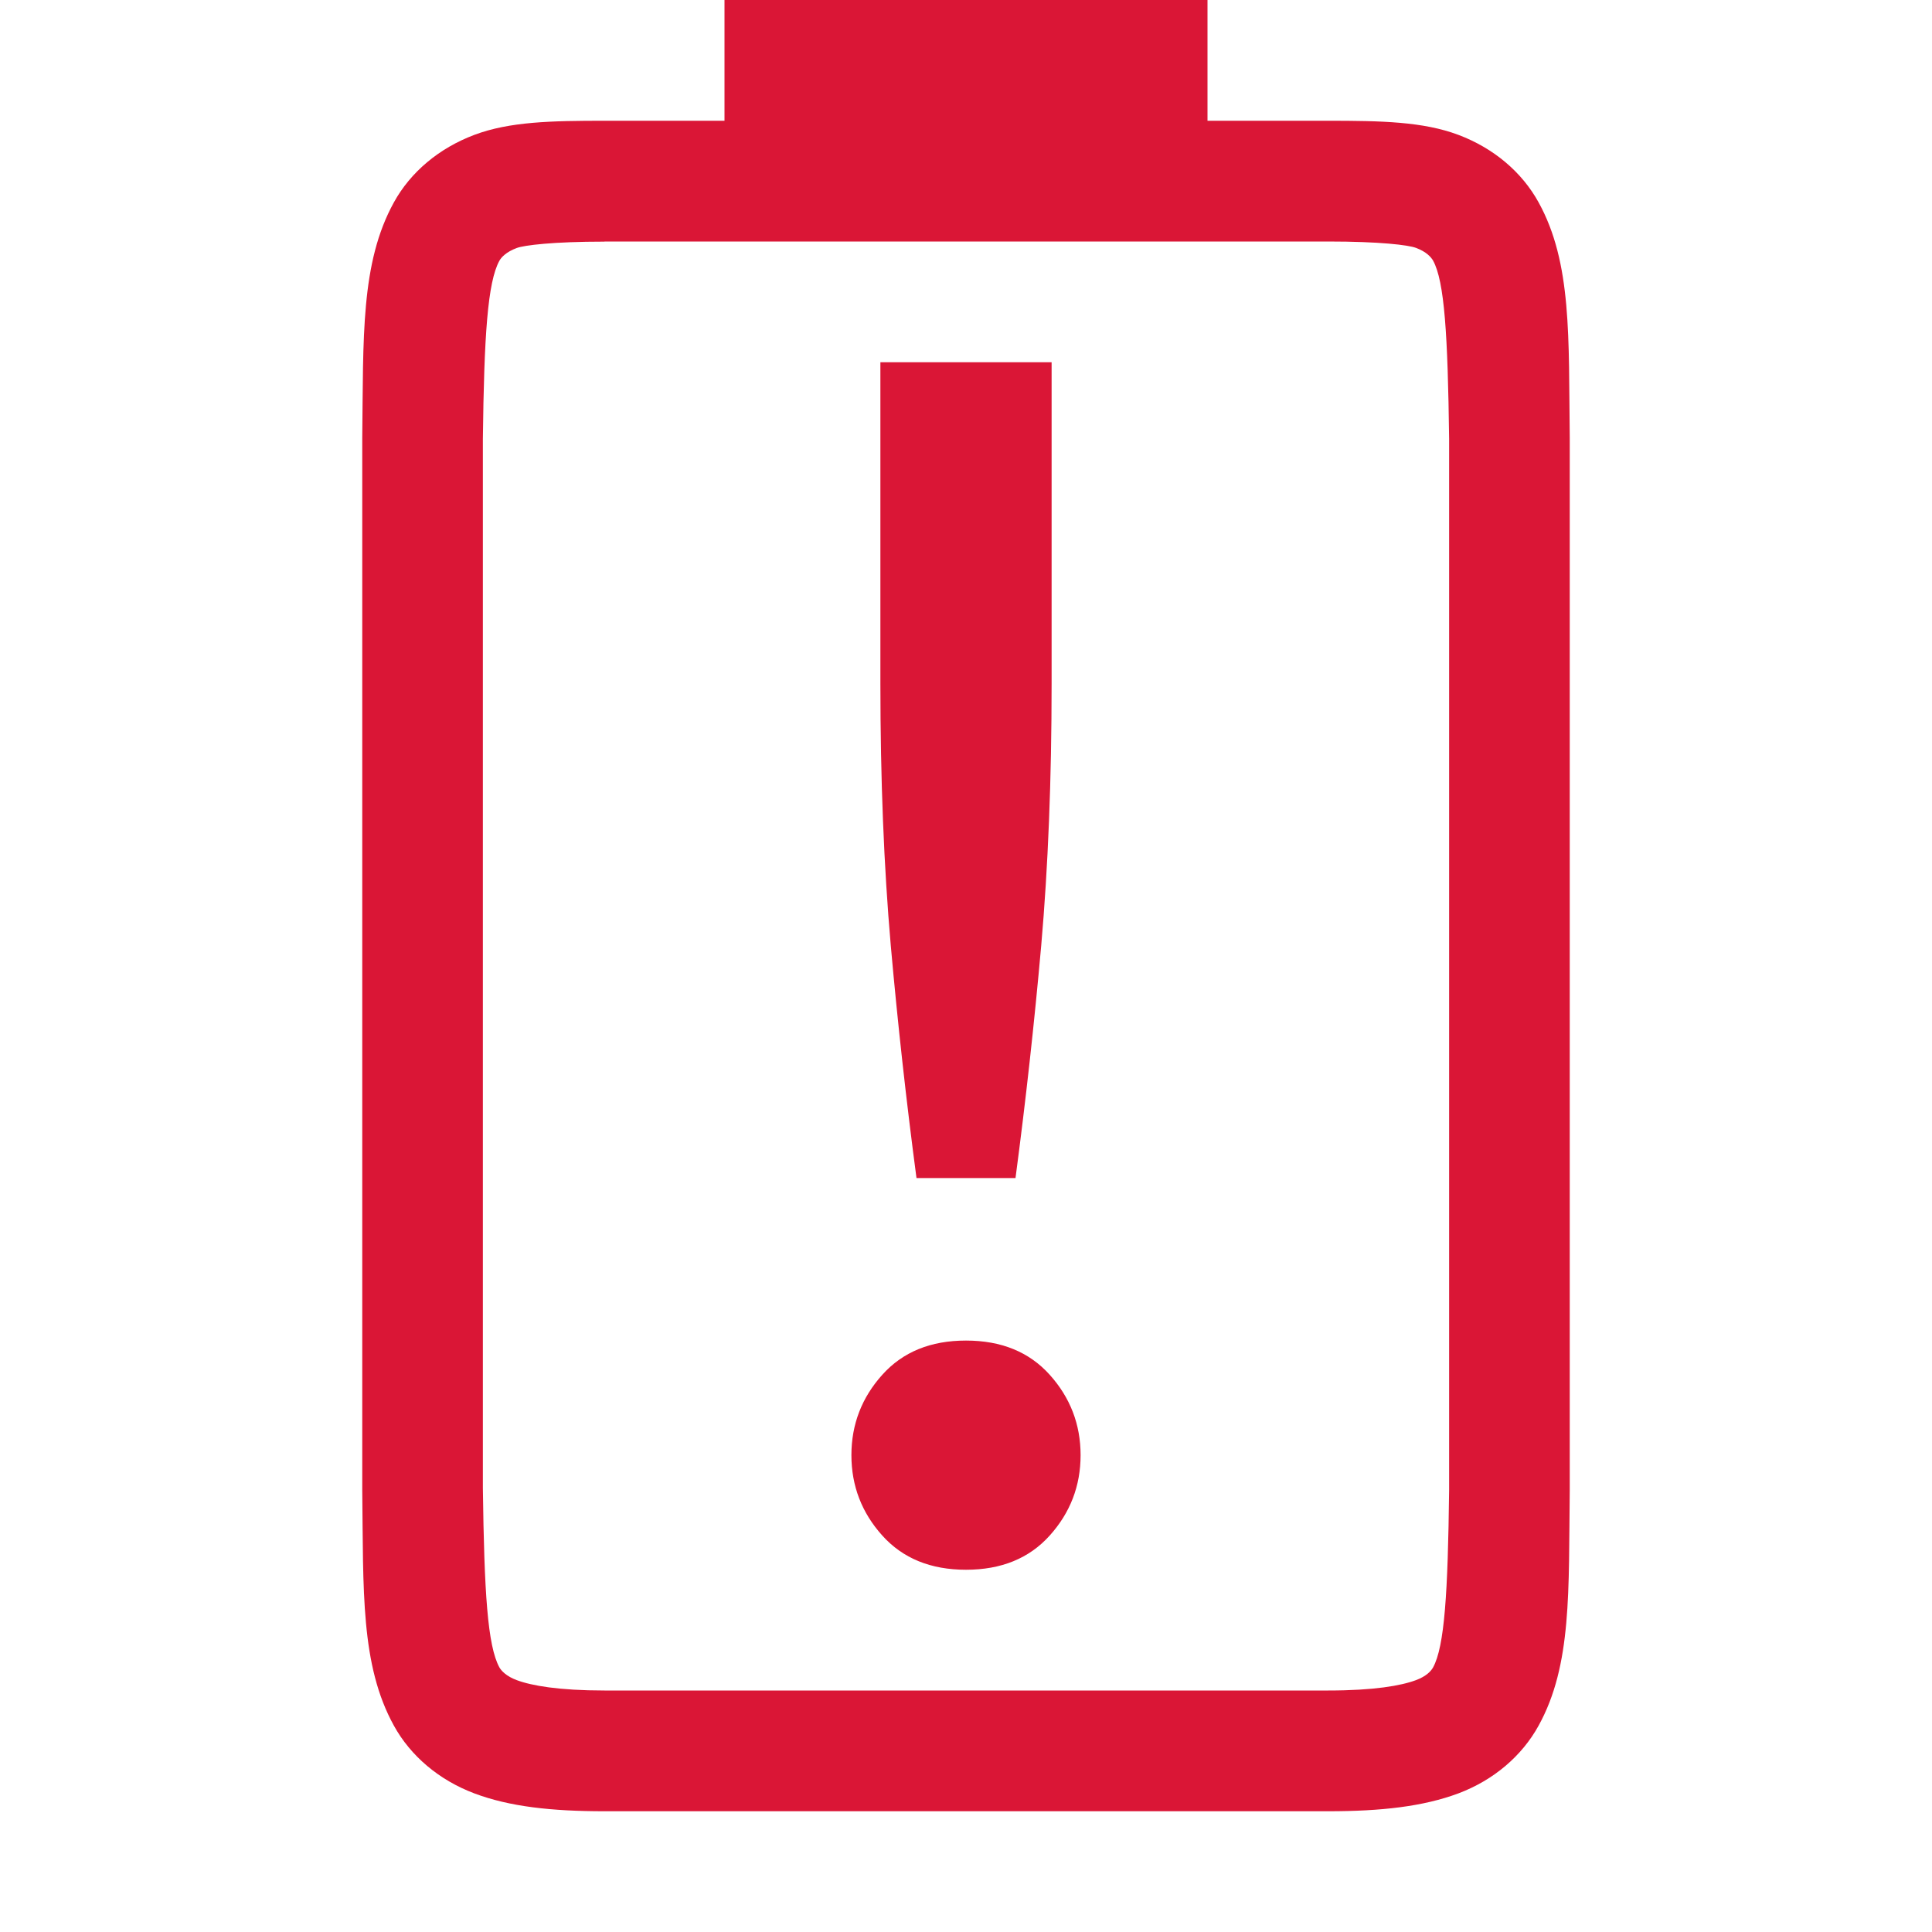
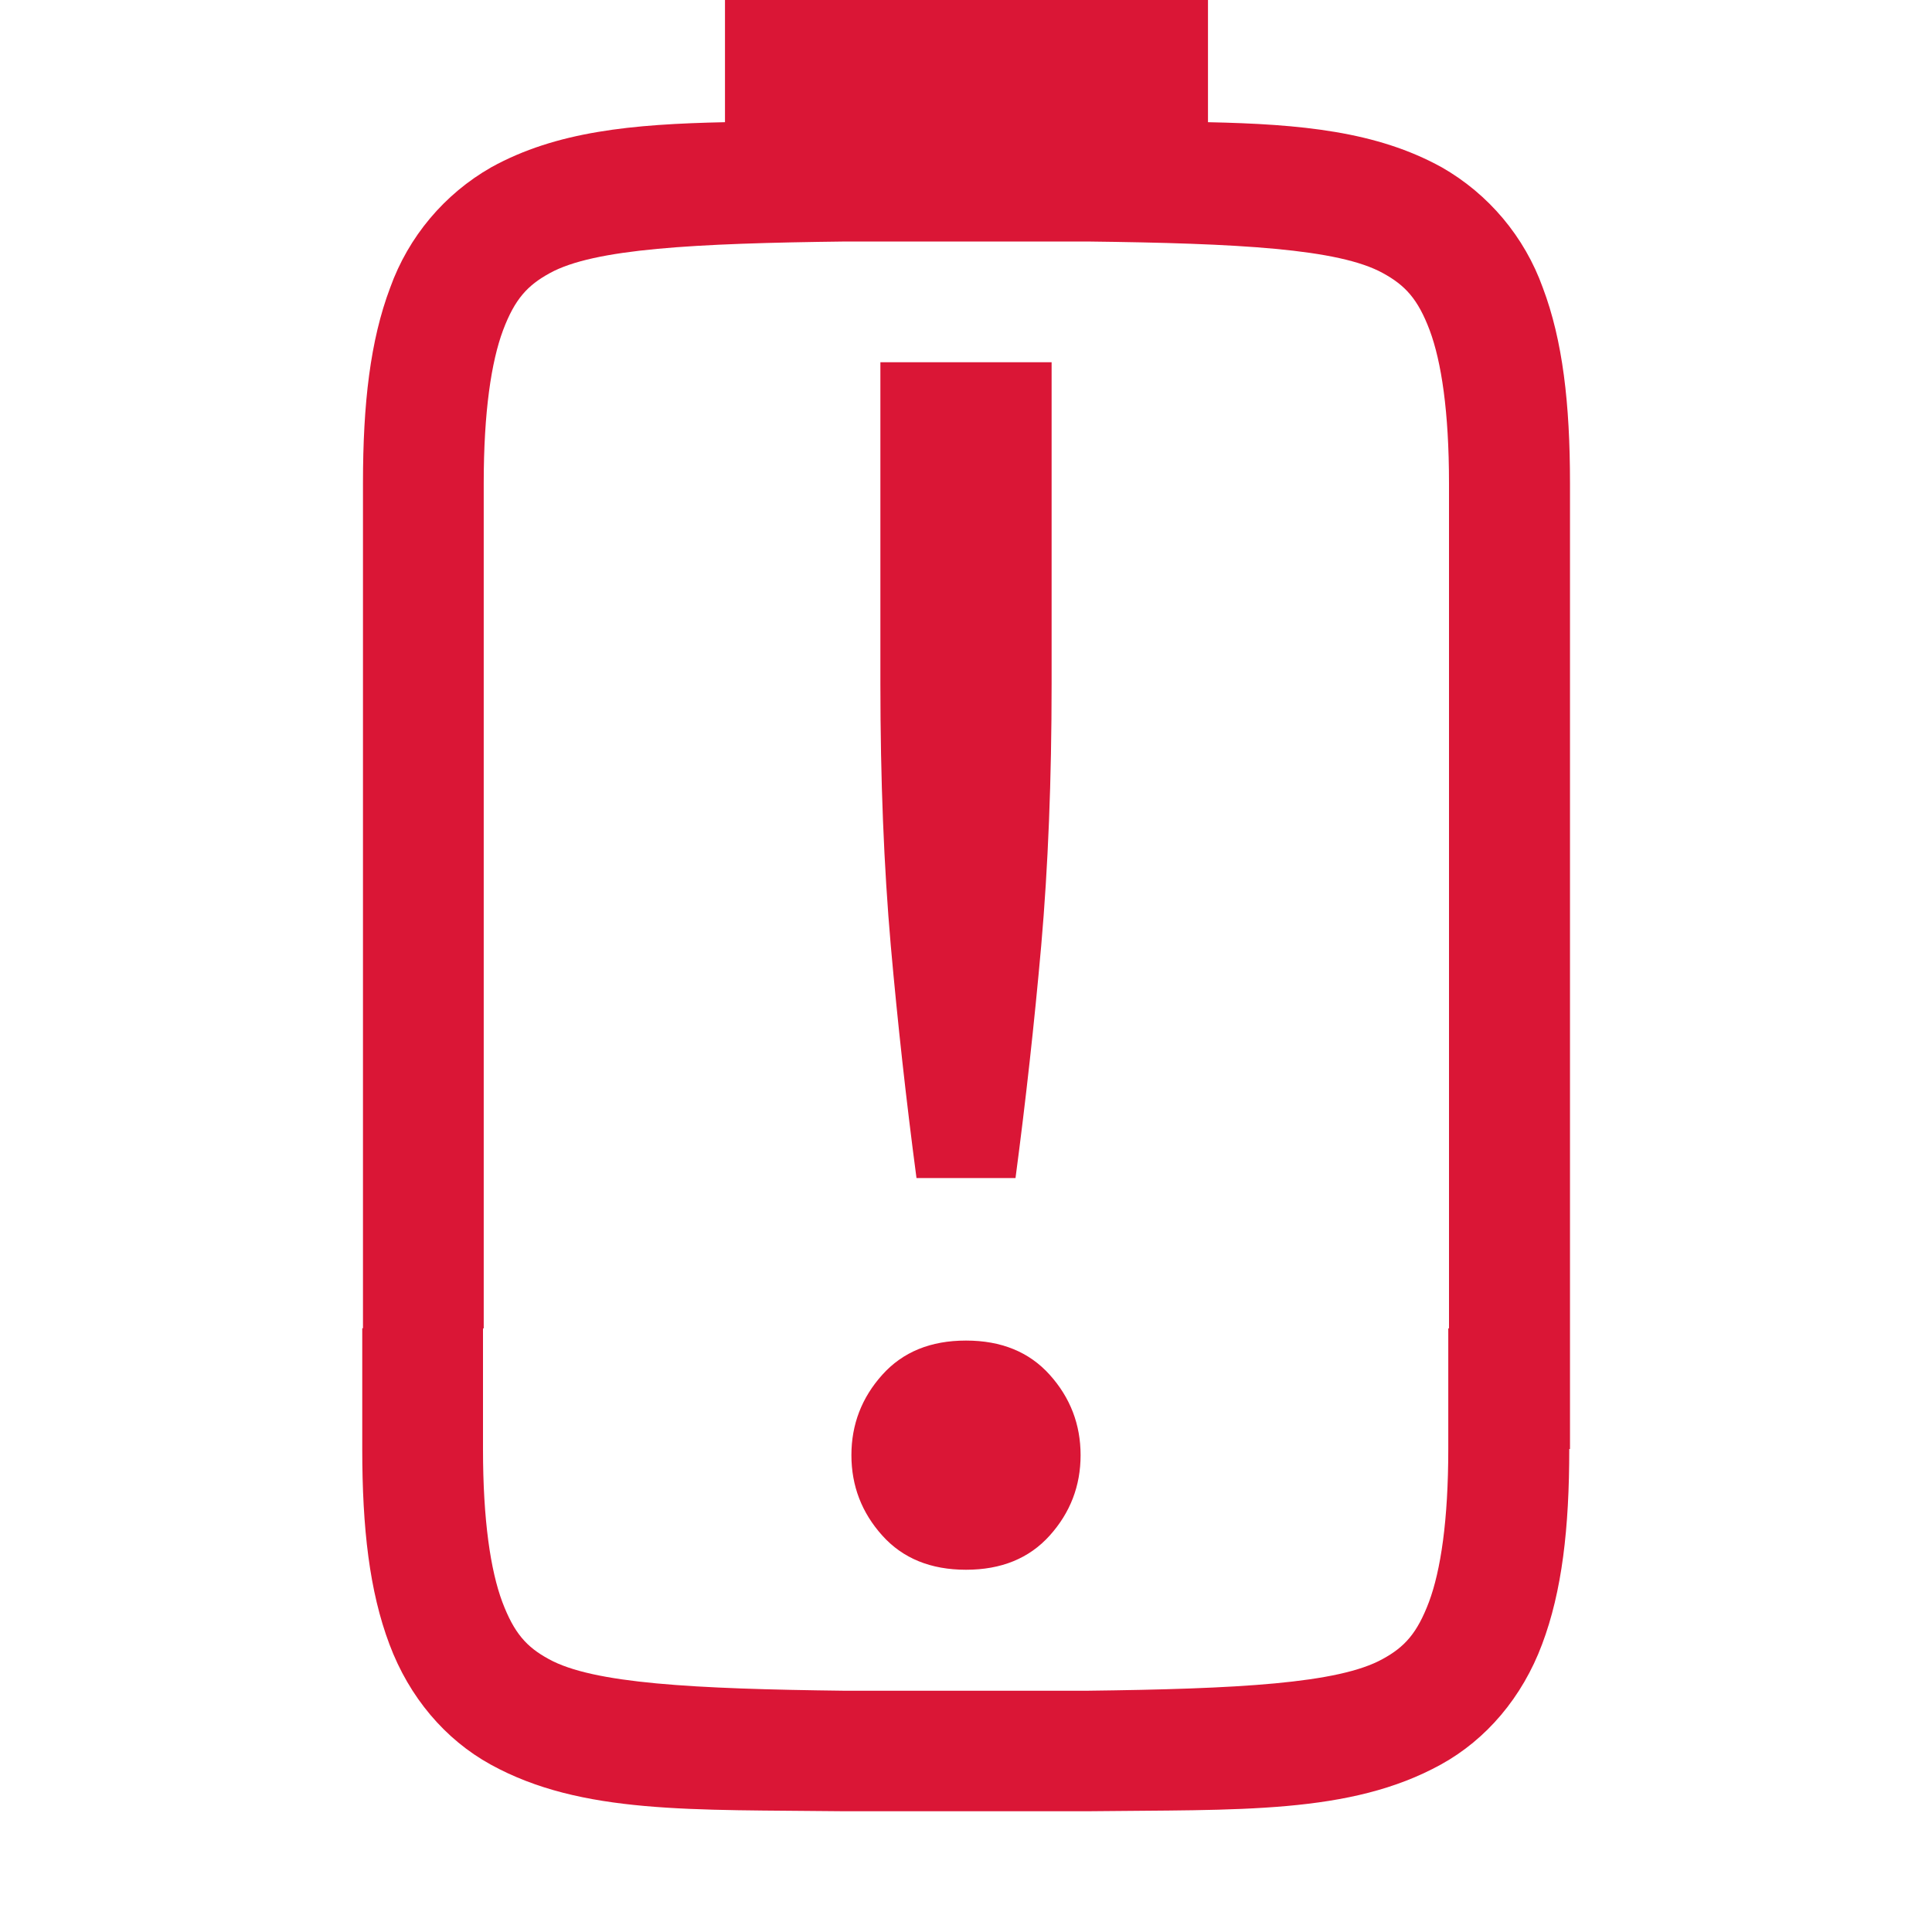
<svg xmlns="http://www.w3.org/2000/svg" version="1.1" viewBox="0 0 16 16">
-   <g transform="translate(-973 107)" label="status">
-     <path class="error" d="m979-107v1h-0.994c-0.438 0-0.786 7e-3 -1.078 0.117-0.292 0.11-0.528 0.308-0.666 0.559-0.277 0.502-0.252 1.116-0.262 1.955v2e-3 8.703 2e-3c0.01 0.839-0.015 1.451 0.262 1.953 0.138 0.251 0.374 0.451 0.666 0.561s0.64 0.148 1.078 0.148h5.994c0.438 0 0.786-0.039 1.078-0.148 0.292-0.11 0.526-0.31 0.664-0.561 0.277-0.502 0.248-1.114 0.258-1.953v-2e-3 -8.703-2e-3c-0.01-0.839 0.019-1.453-0.258-1.955-0.138-0.251-0.372-0.449-0.664-0.559-0.292-0.11-0.64-0.117-1.078-0.117h-1v-1zm-0.994 2h5.994c0.427 0 0.664 0.029 0.727 0.053 0.086 0.032 0.125 0.077 0.141 0.105 0.095 0.172 0.122 0.618 0.133 1.475v8.693 0.012c-0.01 0.854-0.038 1.298-0.133 1.471-0.016 0.029-0.055 0.073-0.141 0.105-0.123 0.046-0.348 0.086-0.727 0.086h-5.994c-0.378 0-0.604-0.04-0.727-0.086-0.086-0.032-0.127-0.077-0.143-0.105-0.098-0.178-0.126-0.62-0.137-1.484v-8.691c0.01-0.853 0.039-1.298 0.137-1.475 0.016-0.029 0.057-0.073 0.143-0.105 0.061-0.023 0.299-0.053 0.727-0.053zm2.285 1v2.662c0 0.793 0.029 1.516 0.086 2.168 0.057 0.642 0.128 1.284 0.213 1.926h0.82c0.085-0.642 0.156-1.284 0.213-1.926 0.057-0.652 0.086-1.375 0.086-2.168v-2.662zm0.709 8.102c-0.293 0-0.523 0.094-0.693 0.283-0.17 0.189-0.256 0.411-0.256 0.666s0.086 0.477 0.256 0.666c0.17 0.189 0.401 0.283 0.693 0.283s0.523-0.094 0.693-0.283c0.17-0.189 0.256-0.411 0.256-0.666s-0.086-0.477-0.256-0.666c-0.17-0.189-0.401-0.283-0.693-0.283z" color="#000000" color-rendering="auto" fill="#da1636" image-rendering="auto" shape-rendering="auto" solid-color="#000000" style="font-feature-settings:normal;font-variant-alternates:normal;font-variant-caps:normal;font-variant-ligatures:none;font-variant-numeric:normal;font-variant-position:normal;isolation:auto;mix-blend-mode:normal;shape-padding:0;text-decoration-color:#000000;text-decoration-line:none;text-decoration-style:solid;text-indent:0;text-transform:none;white-space:normal" />
-   </g>
+   <path class="error" d="m6.004 0v1.012c-0.771 0.016-1.397 0.076-1.935 0.373a1.879 1.88 0 0 0-0.838 0.998c-0.165 0.437-0.225 0.96-0.225 1.617v7h-0.006v1c0 0.658 0.06 1.179 0.225 1.617 0.164 0.439 0.462 0.789 0.838 0.996 0.753 0.415 1.672 0.372 2.93 0.387h2.01c1.257-0.015 2.177 0.028 2.93-0.387 0.376-0.207 0.674-0.557 0.838-0.996 0.165-0.438 0.225-0.959 0.225-1.617h0.006v-8c0-0.657-0.06-1.18-0.225-1.617a1.879 1.88 0 0 0-0.838-0.998c-0.538-0.297-1.164-0.357-1.935-0.373v-1.012h-3.998zm1 2h1.998c1.259 0.015 2.085 0.06 2.451 0.262 0.184 0.101 0.289 0.213 0.387 0.473 0.097 0.26 0.16 0.674 0.16 1.266v7h-0.006v1c0 0.592-0.063 1.006-0.16 1.266-0.098 0.259-0.201 0.373-0.385 0.473-0.365 0.202-1.195 0.247-2.453 0.262h-1.998c-1.258-0.015-2.088-0.06-2.453-0.262-0.184-0.1-0.287-0.214-0.385-0.473-0.097-0.26-0.16-0.674-0.16-1.266v-1h0.006v-7c0-0.592 0.063-1.006 0.16-1.266 0.098-0.26 0.203-0.372 0.387-0.473 0.366-0.202 1.192-0.247 2.451-0.262zm0.287 1v2.662c0 0.793 0.029 1.516 0.086 2.168 0.057 0.642 0.128 1.284 0.213 1.926h0.82c0.085-0.642 0.156-1.284 0.213-1.926 0.057-0.652 0.086-1.375 0.086-2.168v-2.662h-1.418zm0.709 8.102c-0.293 0-0.523 0.094-0.693 0.283-0.17 0.189-0.256 0.411-0.256 0.666s0.086 0.477 0.256 0.666c0.17 0.189 0.401 0.283 0.693 0.283s0.523-0.094 0.693-0.283c0.17-0.189 0.256-0.411 0.256-0.666s-0.086-0.477-0.256-0.666c-0.17-0.189-0.401-0.283-0.693-0.283z" enable-background="new" fill="#da1636" />
</svg>
